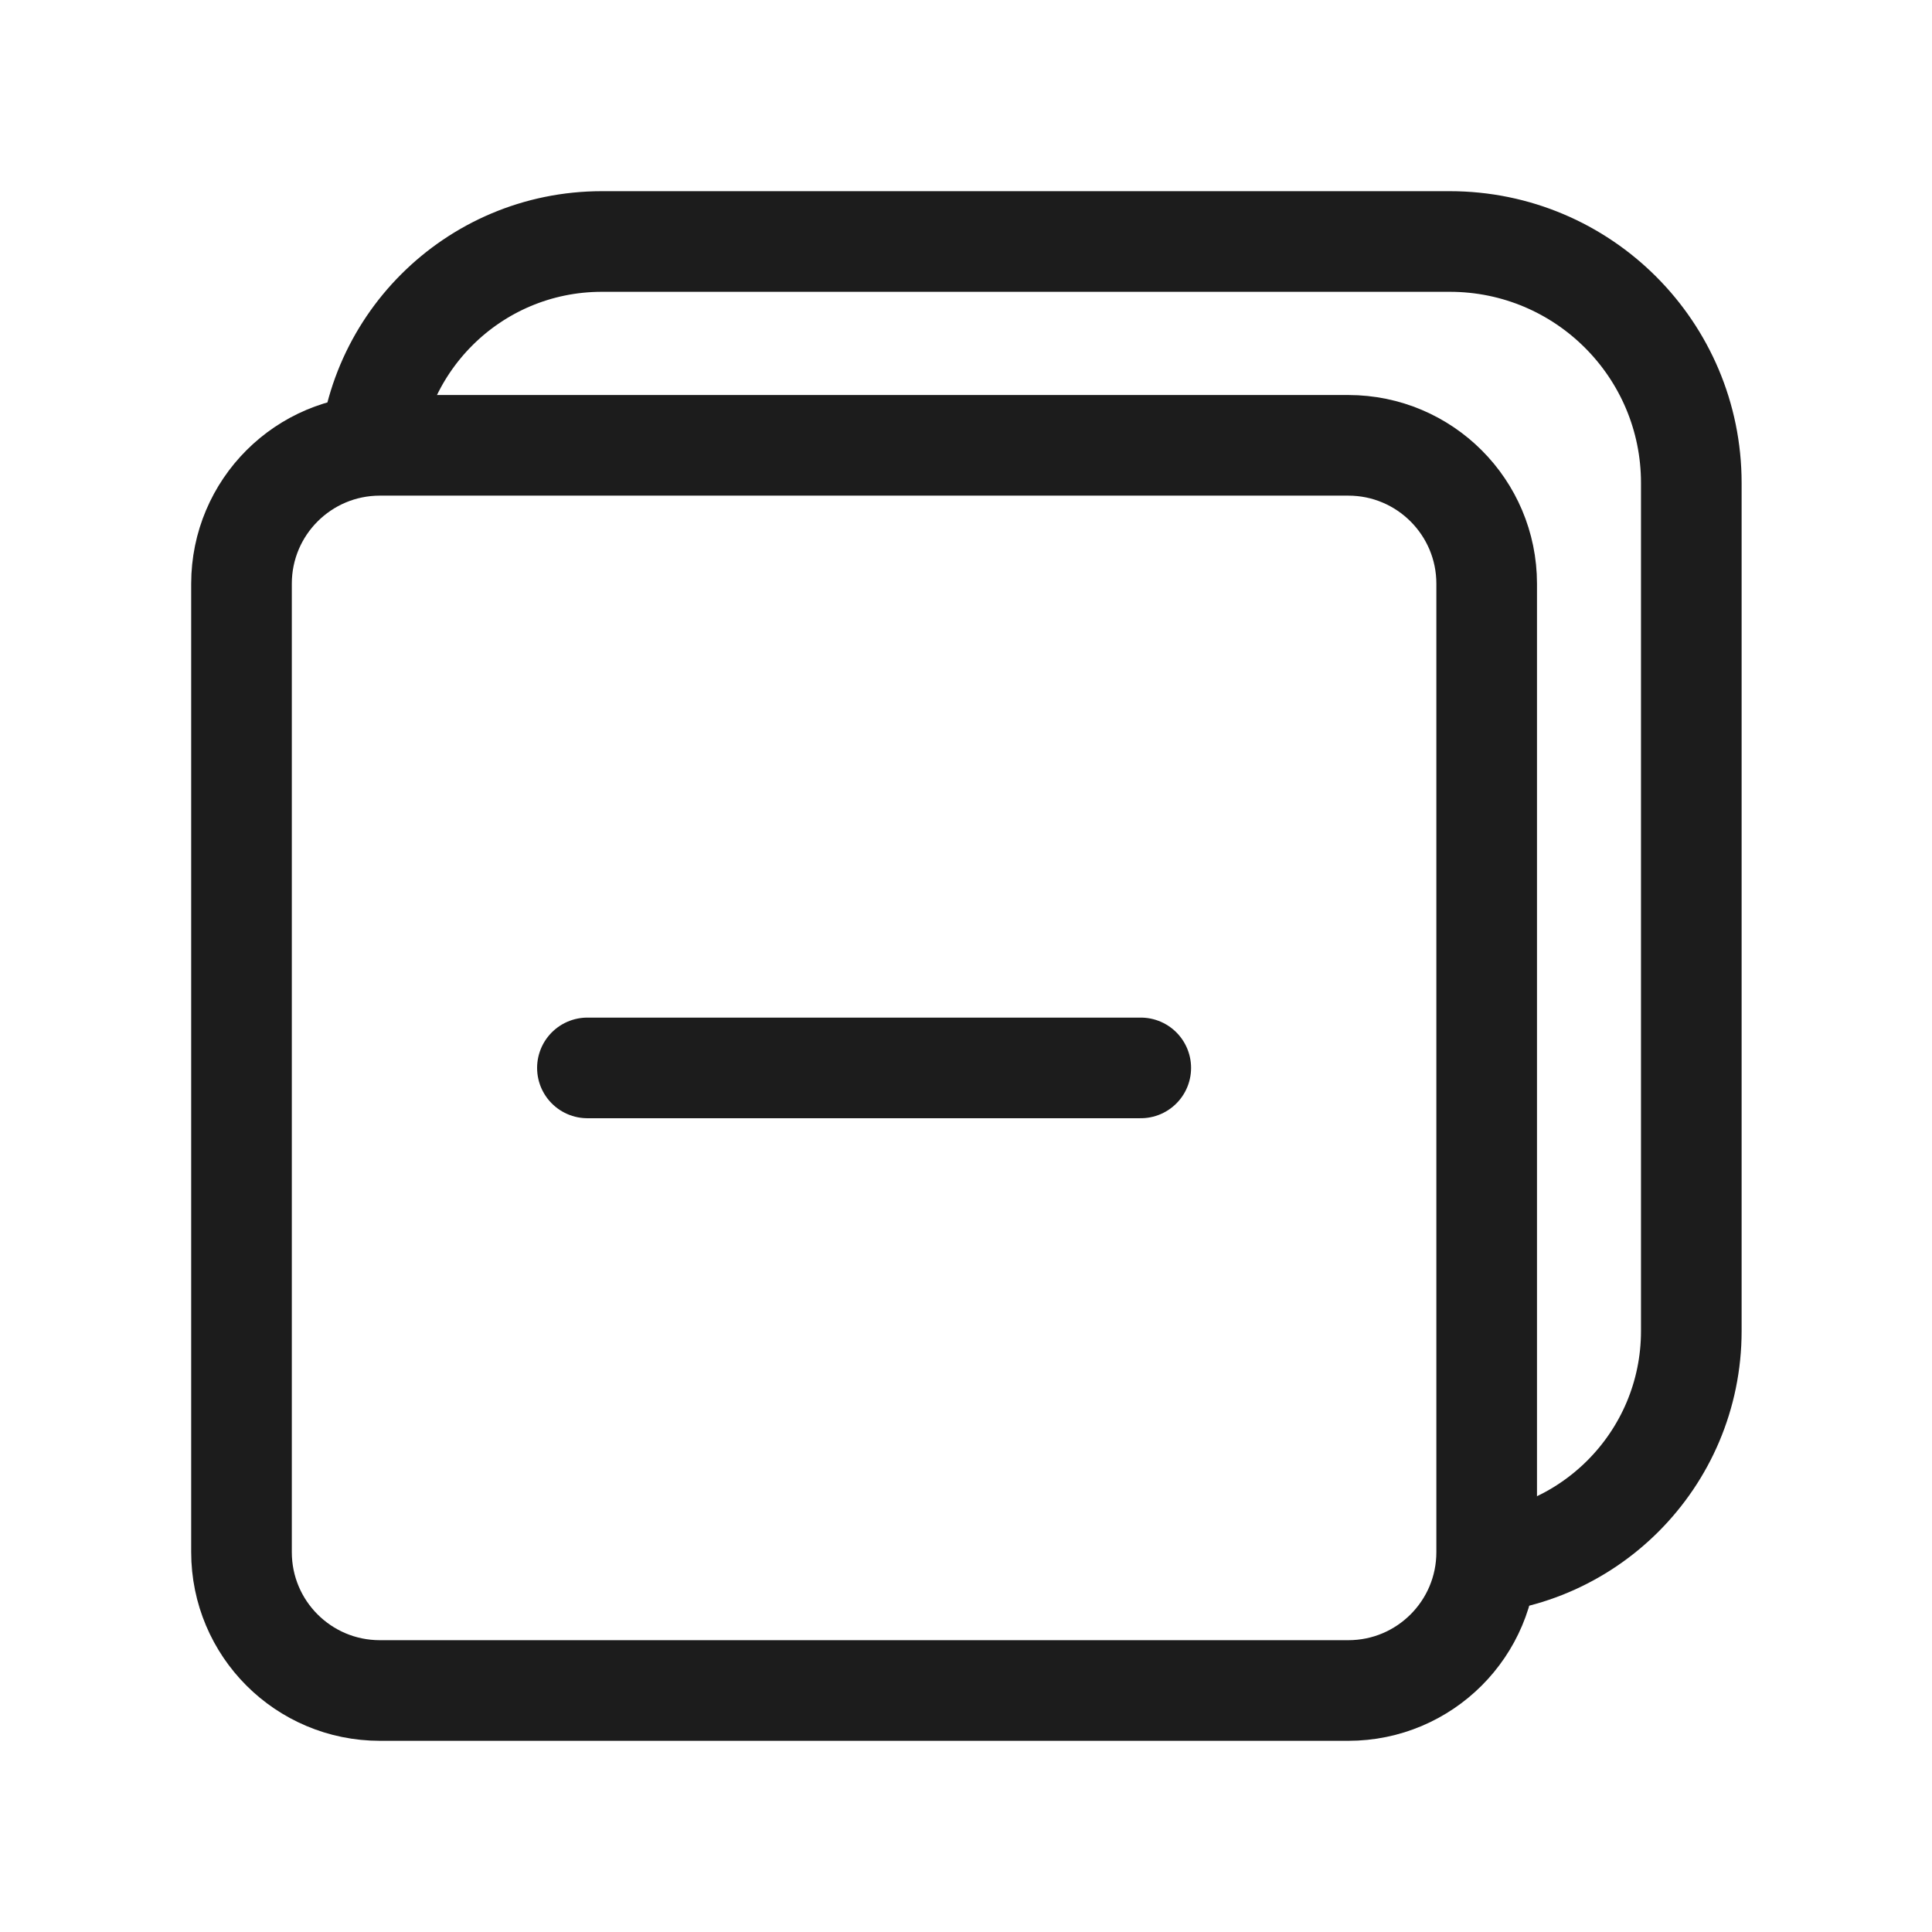
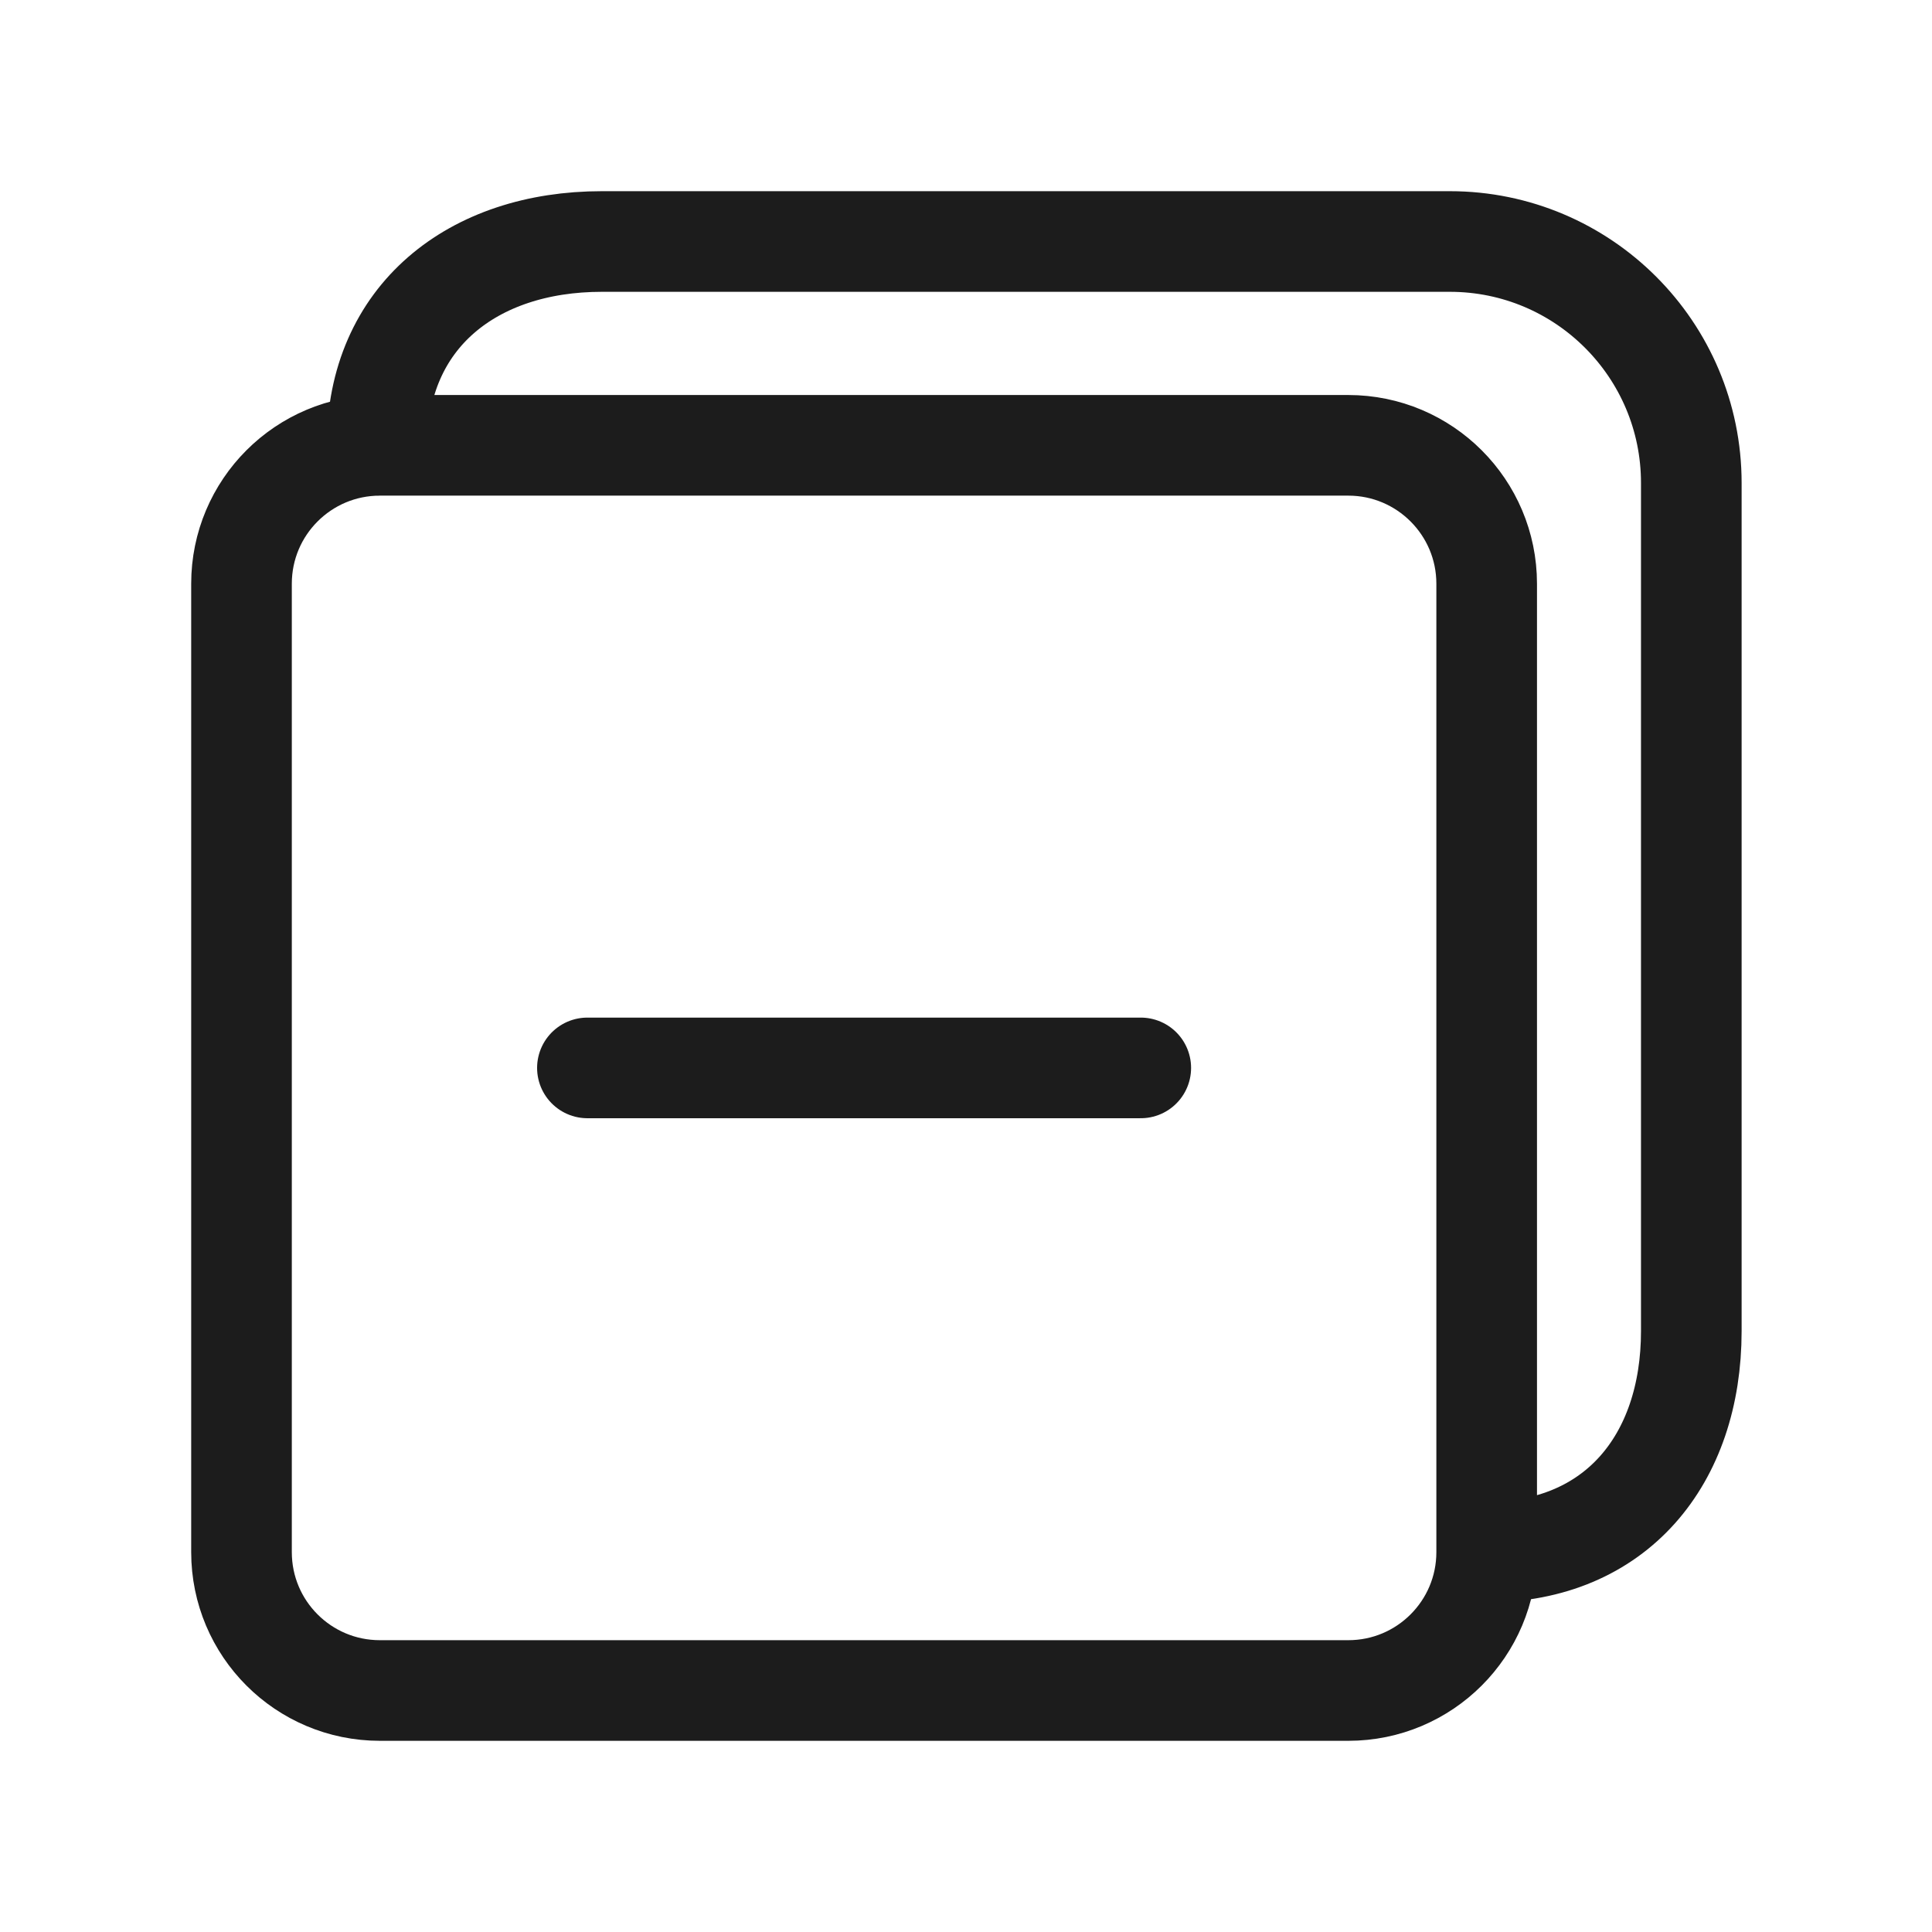
<svg xmlns="http://www.w3.org/2000/svg" width="24" height="24" viewBox="0 0 24 24" fill="none">
-   <path d="M7.297 13.266H14.171M4.719 5.532H16.749C17.698 5.532 18.468 6.302 18.468 7.251V19.281C18.468 20.231 17.698 21 16.749 21H4.719C3.769 21 3 20.231 3 19.281V7.251C3 6.302 3.769 5.532 4.719 5.532Z" stroke="#1C1C1C" stroke-width="1.25" stroke-linecap="round" stroke-linejoin="round" />
-   <path d="M4.576 5.9V5.9C4.576 4.298 5.874 3 7.476 3H18.01C19.667 3 21.01 4.343 21.01 6V16.534C21.01 18.136 19.712 19.434 18.11 19.434V19.434" stroke="#1C1C1C" stroke-width="1.25" />
+   <path d="M18.468 19.281V7.251C18.468 6.302 17.698 5.532 16.749 5.532H4.719C3.769 5.532 3 6.302 3 7.251V19.281C3 20.231 3.769 21 4.719 21H16.749C17.698 21 18.468 20.231 18.468 19.281ZM18.468 19.281C20.07 19.281 21.01 18.136 21.01 16.534V6C21.01 4.343 19.667 3 18.01 3H7.476C5.874 3 4.684 3.931 4.684 5.533M7.297 13.266H14.171" stroke="#1C1C1C" stroke-width="1.25" stroke-linecap="round" stroke-linejoin="round" />
</svg>
